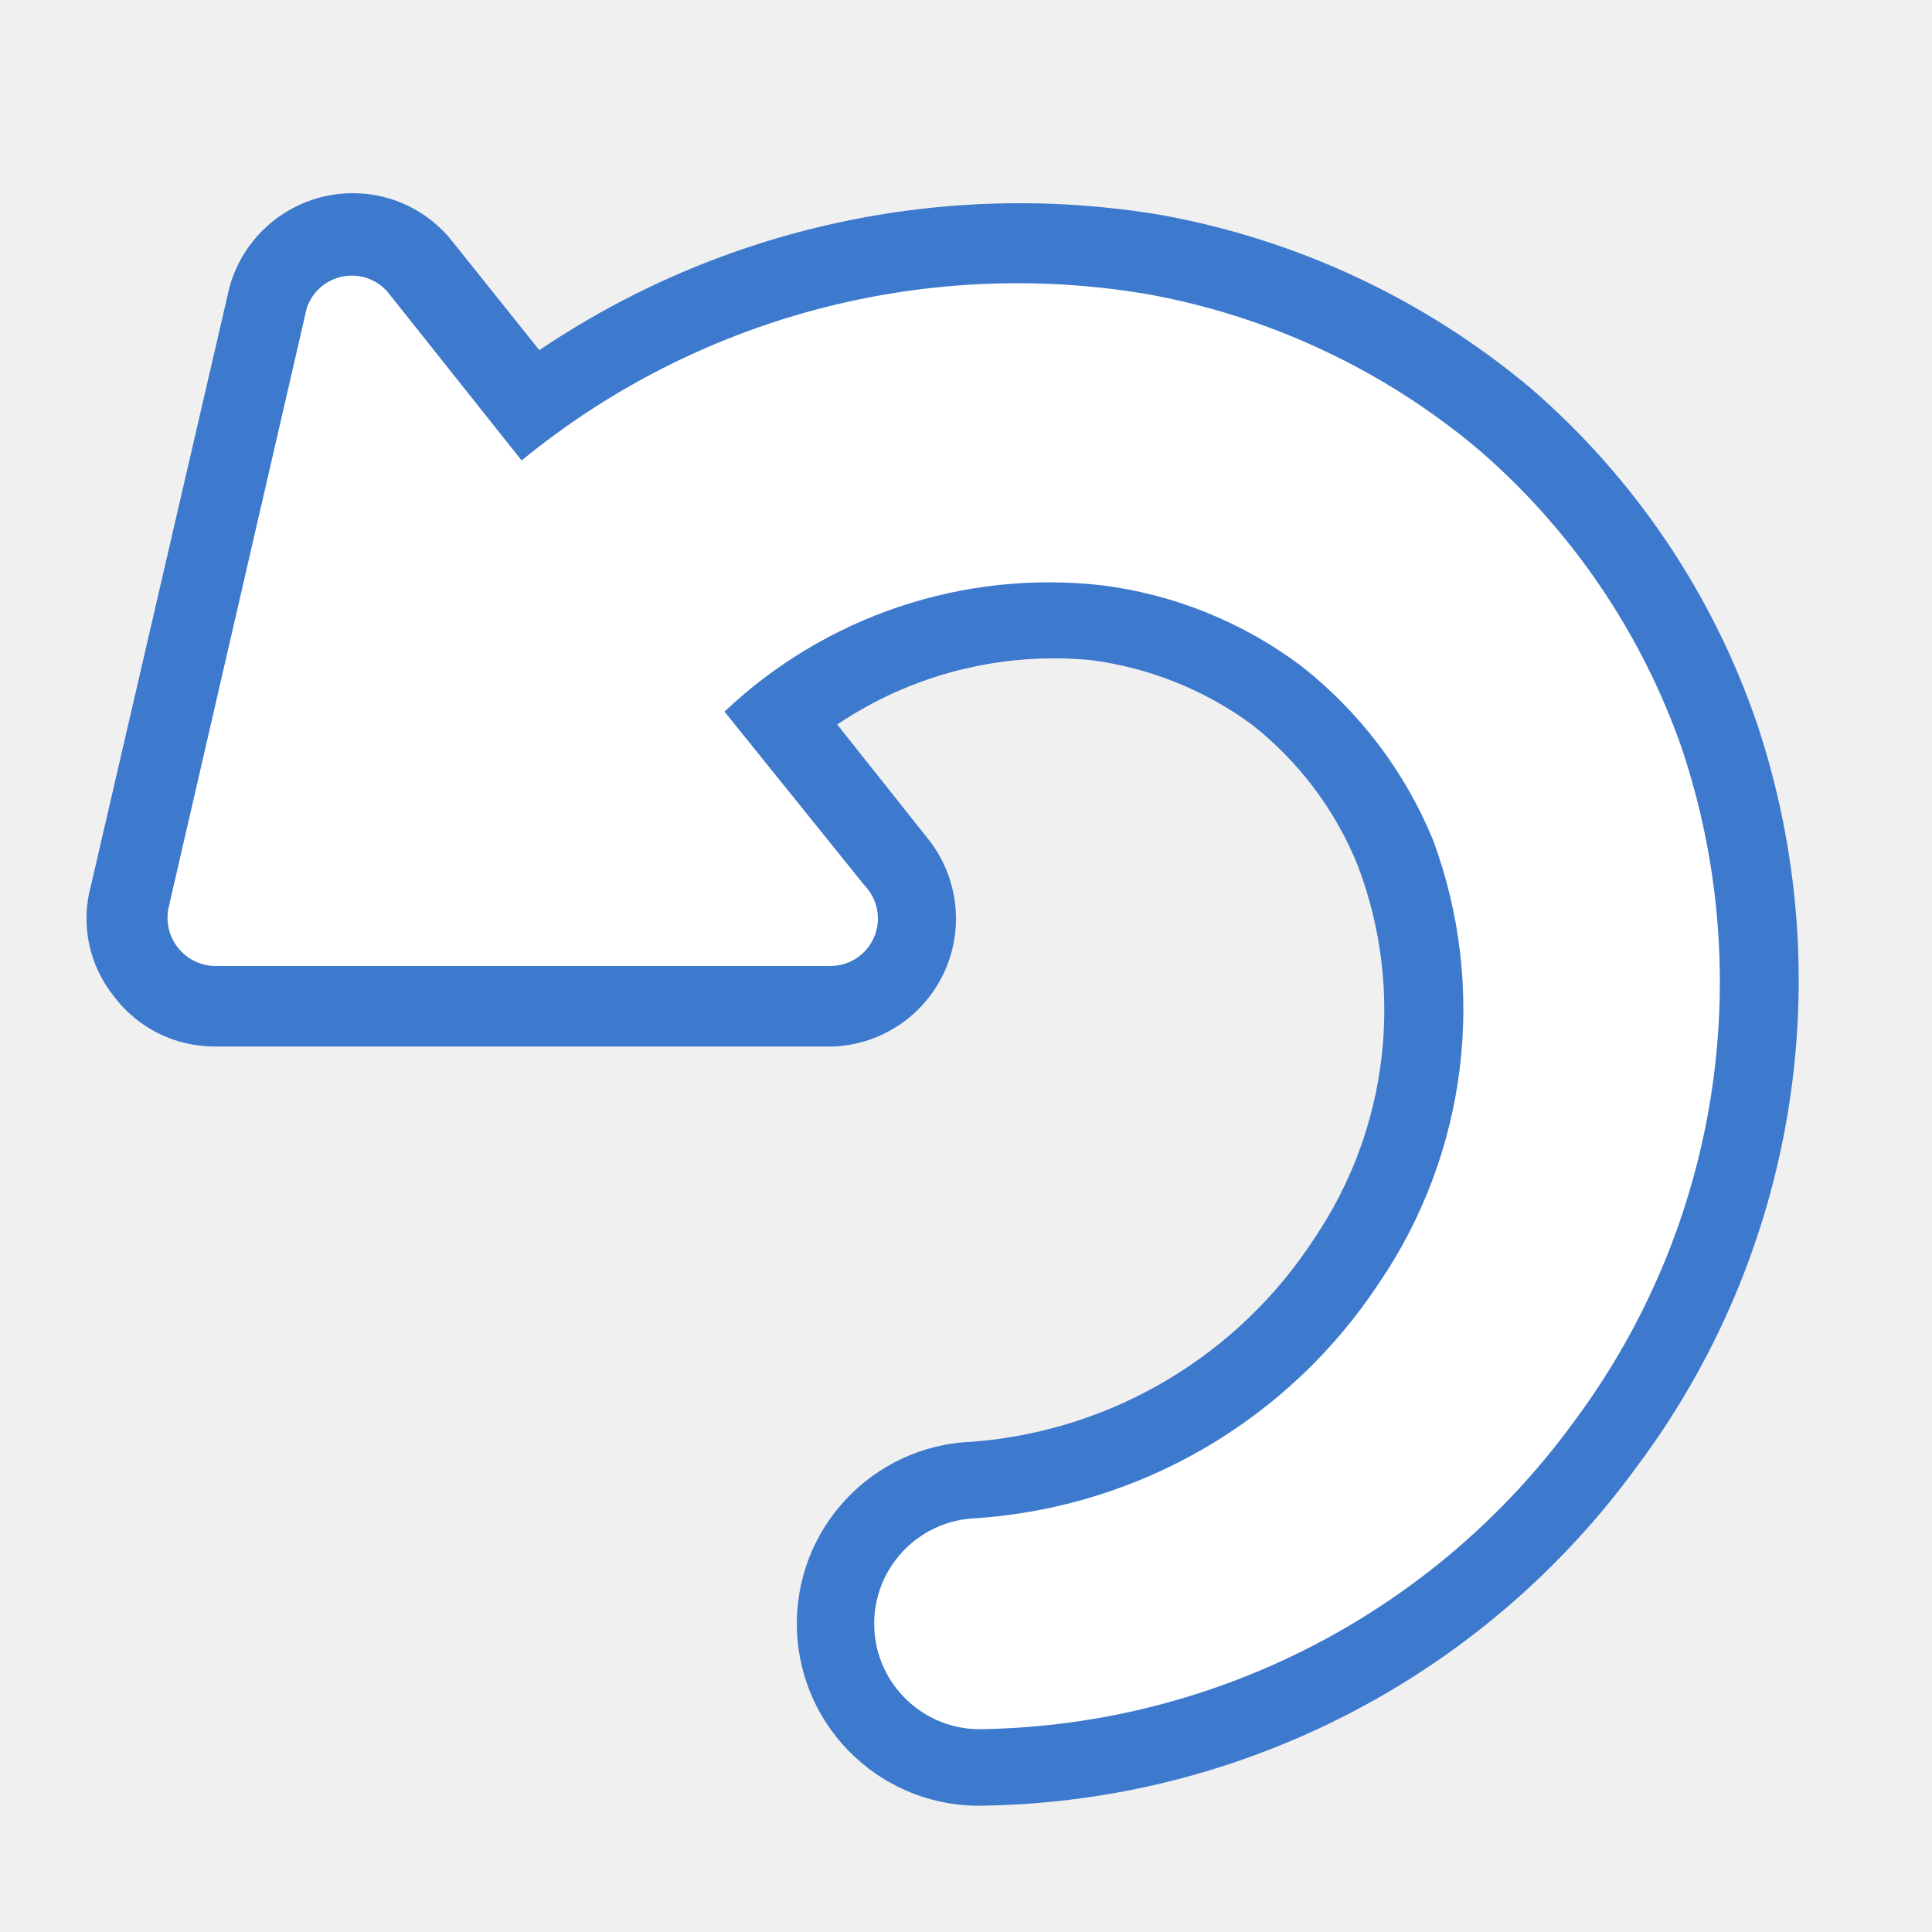
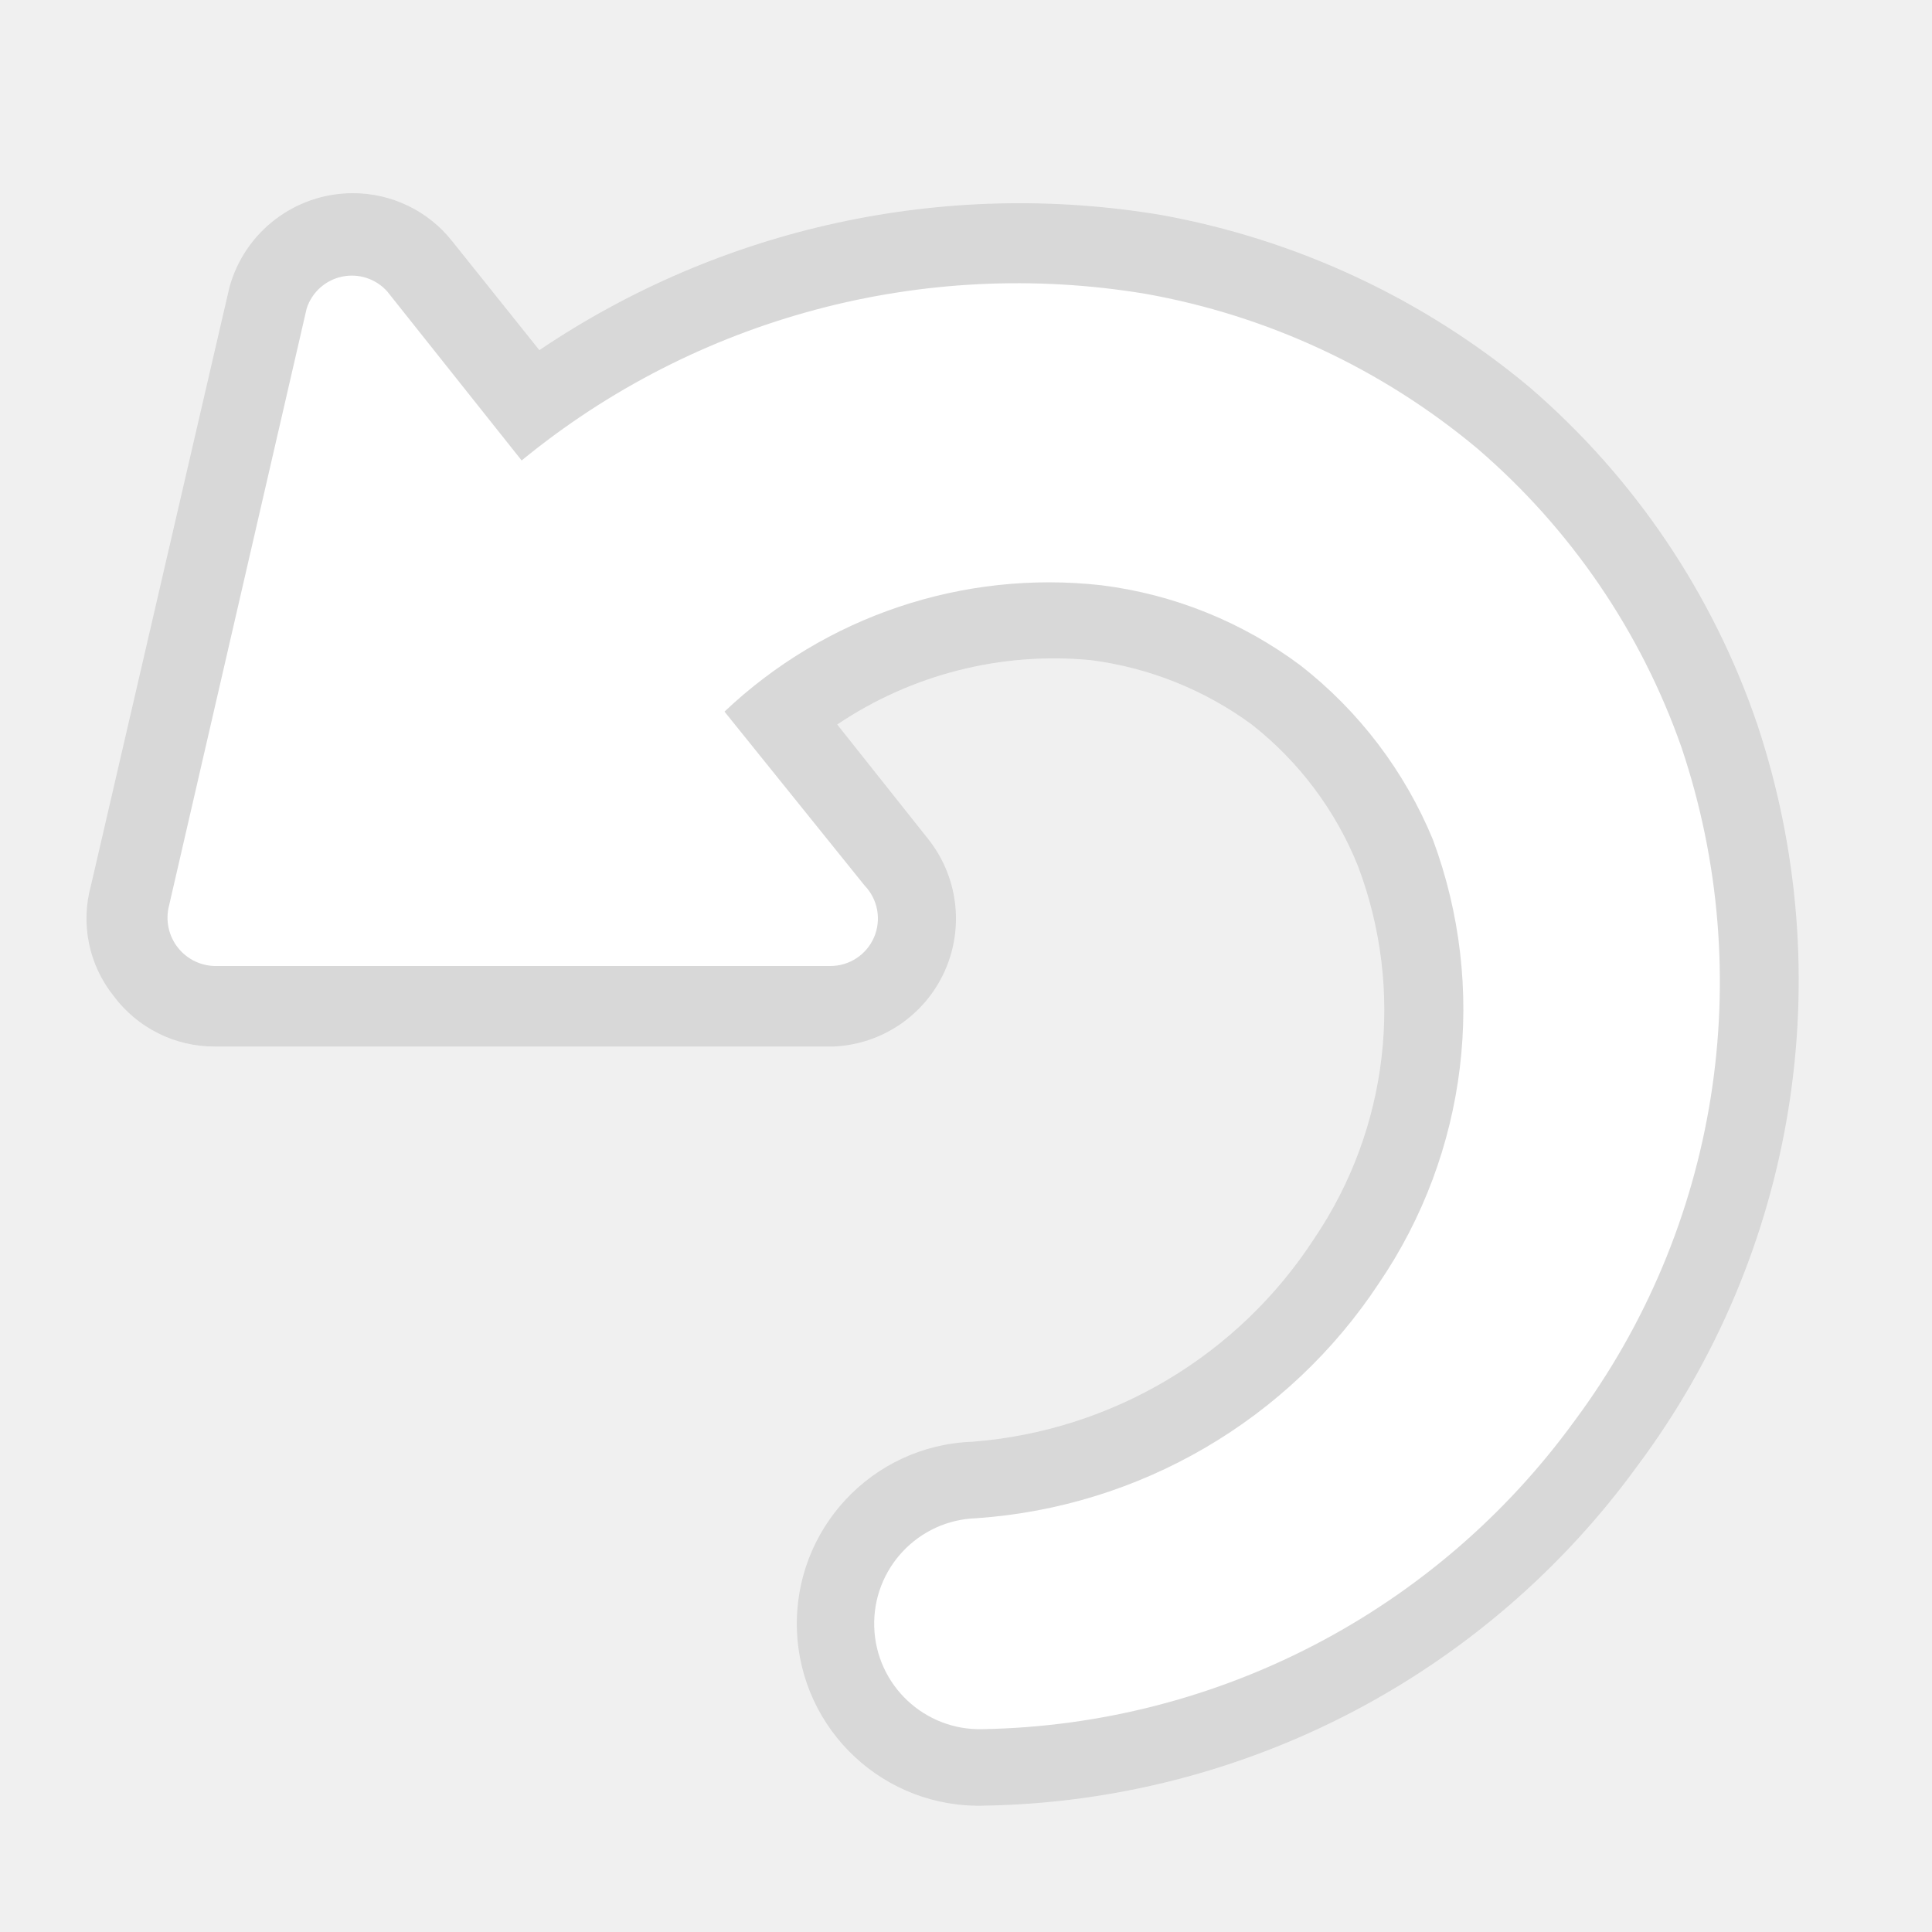
<svg xmlns="http://www.w3.org/2000/svg" id="rotate-clockwise" viewBox="0 0 24 24">
  <defs>
-     <style>.cls-1{fill:#3d79cc;}.cls-2{fill:#fff;}</style>
+     <style>.cls-1{fill:#0000001a;}.cls-2{fill:#fff;}</style>
  </defs>
  <path class="cls-1" d="M20.34,18.21a10.24,10.24,0,0,1-8.1,4.22,2.26,2.26,0,0,1-.16-4.52h0a5.58,5.58,0,0,0,4.25-2.53,5.06,5.06,0,0,0,.54-4.62A4.25,4.25,0,0,0,15.55,9a4.31,4.31,0,0,0-2-.8A4.82,4.82,0,0,0,10.4,9l1.12,1.41A1.59,1.59,0,0,1,10.36,13H2.67a1.56,1.56,0,0,1-1.26-.63A1.54,1.54,0,0,1,1.13,11L2.85,3.57A1.59,1.59,0,0,1,4.38,2.4,1.57,1.57,0,0,1,5.62,3L6.7,4.35a10.66,10.66,0,0,1,7.72-1.68A9.88,9.88,0,0,1,19,4.81,9.61,9.61,0,0,1,21.83,9,10.08,10.08,0,0,1,20.34,18.21Z" />
  <path class="cls-2" d="M19.56,17.65a9.29,9.29,0,0,1-7.35,3.83,1.31,1.31,0,0,1-.08-2.62,6.53,6.53,0,0,0,5-2.92,6.05,6.05,0,0,0,.67-5.51,5.32,5.32,0,0,0-1.64-2.16,5.21,5.21,0,0,0-2.48-1A5.86,5.86,0,0,0,9,8.84L10.74,11a.59.59,0,0,1-.43,1H2.7a.6.6,0,0,1-.6-.75L3.81,3.83a.59.59,0,0,1,1-.21l1.67,2.1a9.71,9.71,0,0,1,7.75-2.07,8.84,8.84,0,0,1,4.12,1.92,8.68,8.68,0,0,1,2.54,3.72A9.14,9.14,0,0,1,19.56,17.65Z" />
</svg>
